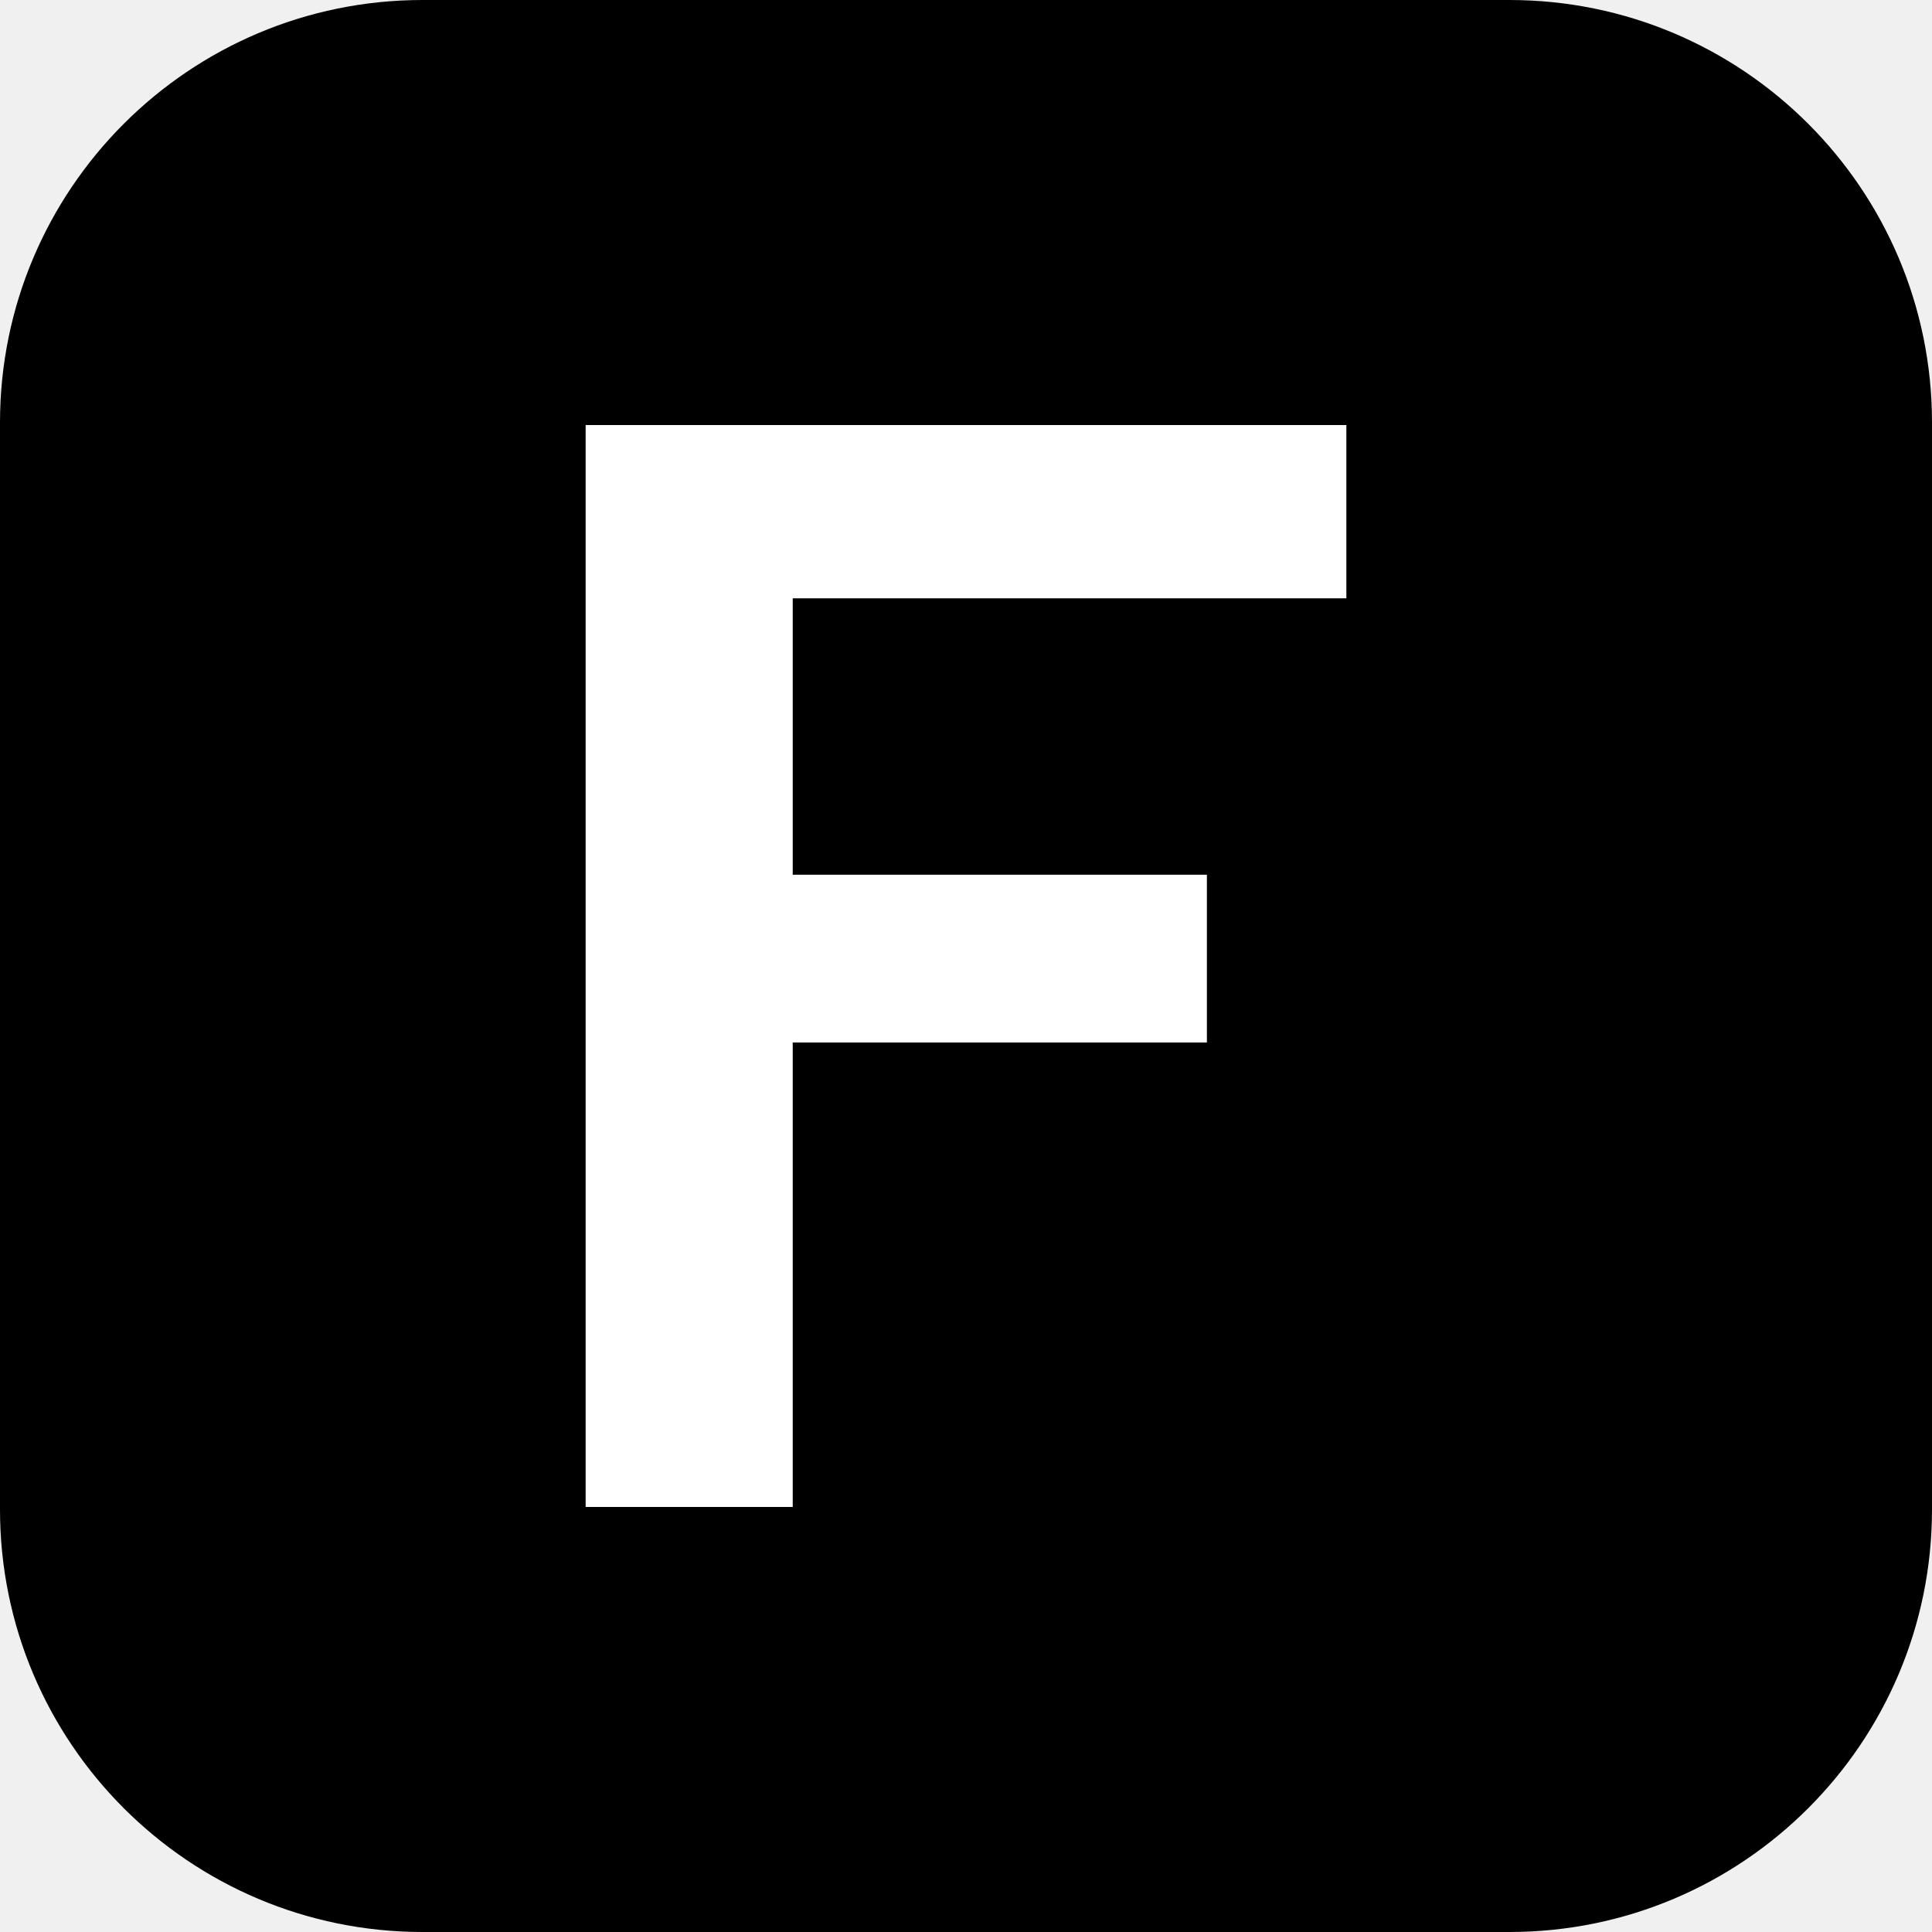
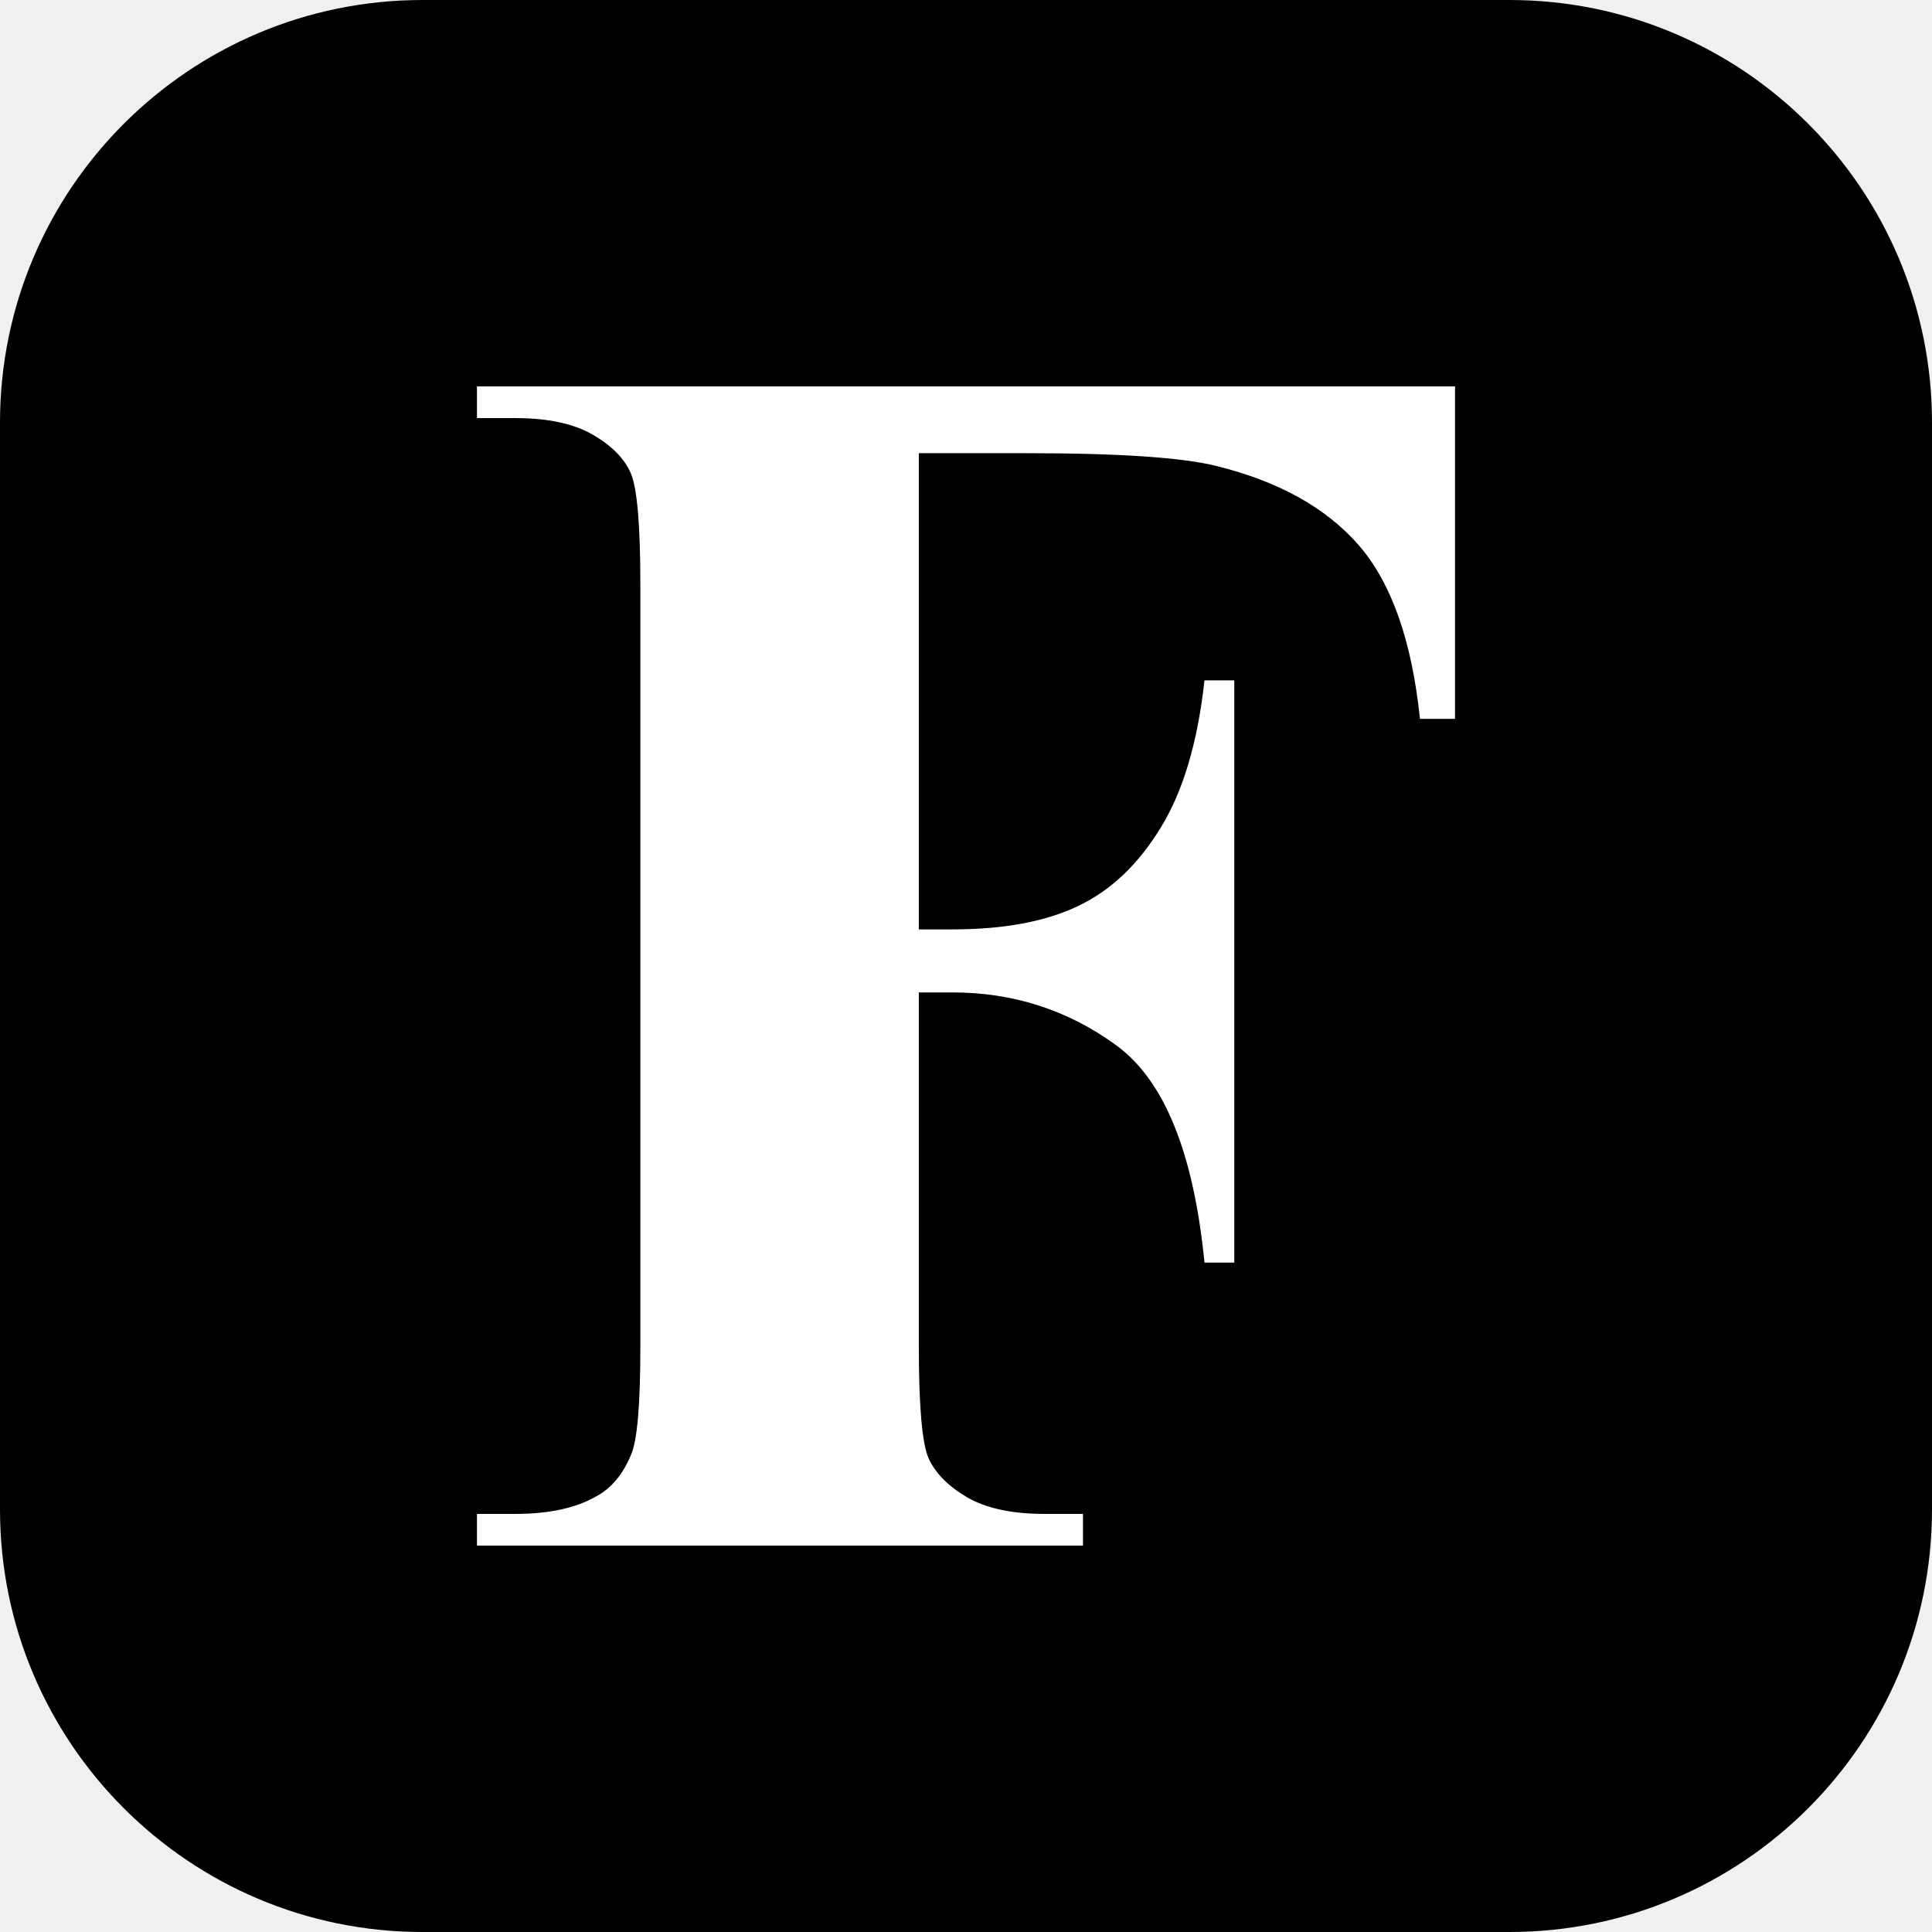
<svg xmlns="http://www.w3.org/2000/svg" width="64" height="64" viewBox="0 0 512 512">
  <rect width="512" height="512" rx="112" fill="#000" />
-   <path fill="#fff" d="M155.2 112.64 L356.8 112.64 L356.8 158.56 L210.08 158.56 L210.08 231.81 L319.84 231.81 L319.84 276.27 L210.08 276.27 L210.08 399.36 L155.2 399.36Z" />
+   <path fill="#fff" d="M243.5 120.1V246.3H252.4Q272.8 246.3 285.7 240.1Q298.6 234 307.5 219.5Q316.5 205 319.2 180.3H327.1V334.6H319.2Q314.9 290.9 295.8 277Q276.6 263 252.4 263H243.5V357Q243.5 380.6 246.1 386.5Q248.8 392.4 256.3 396.8Q263.9 401.2 276.8 401.2H287V409.6H126.4V401.2H136.6Q150 401.2 158.1 396.5Q164 393.3 167.2 385.6Q169.7 380.1 169.7 357V155Q169.7 131.4 167.2 125.5Q164.7 119.6 157.1 115.2Q149.5 110.8 136.6 110.8H126.4V102.4H385.6V190.5H376.3Q373.1 159.5 360.1 144.5Q347.1 129.6 322.4 123.5Q308.8 120.1 272.1 120.1Z" />
</svg>
